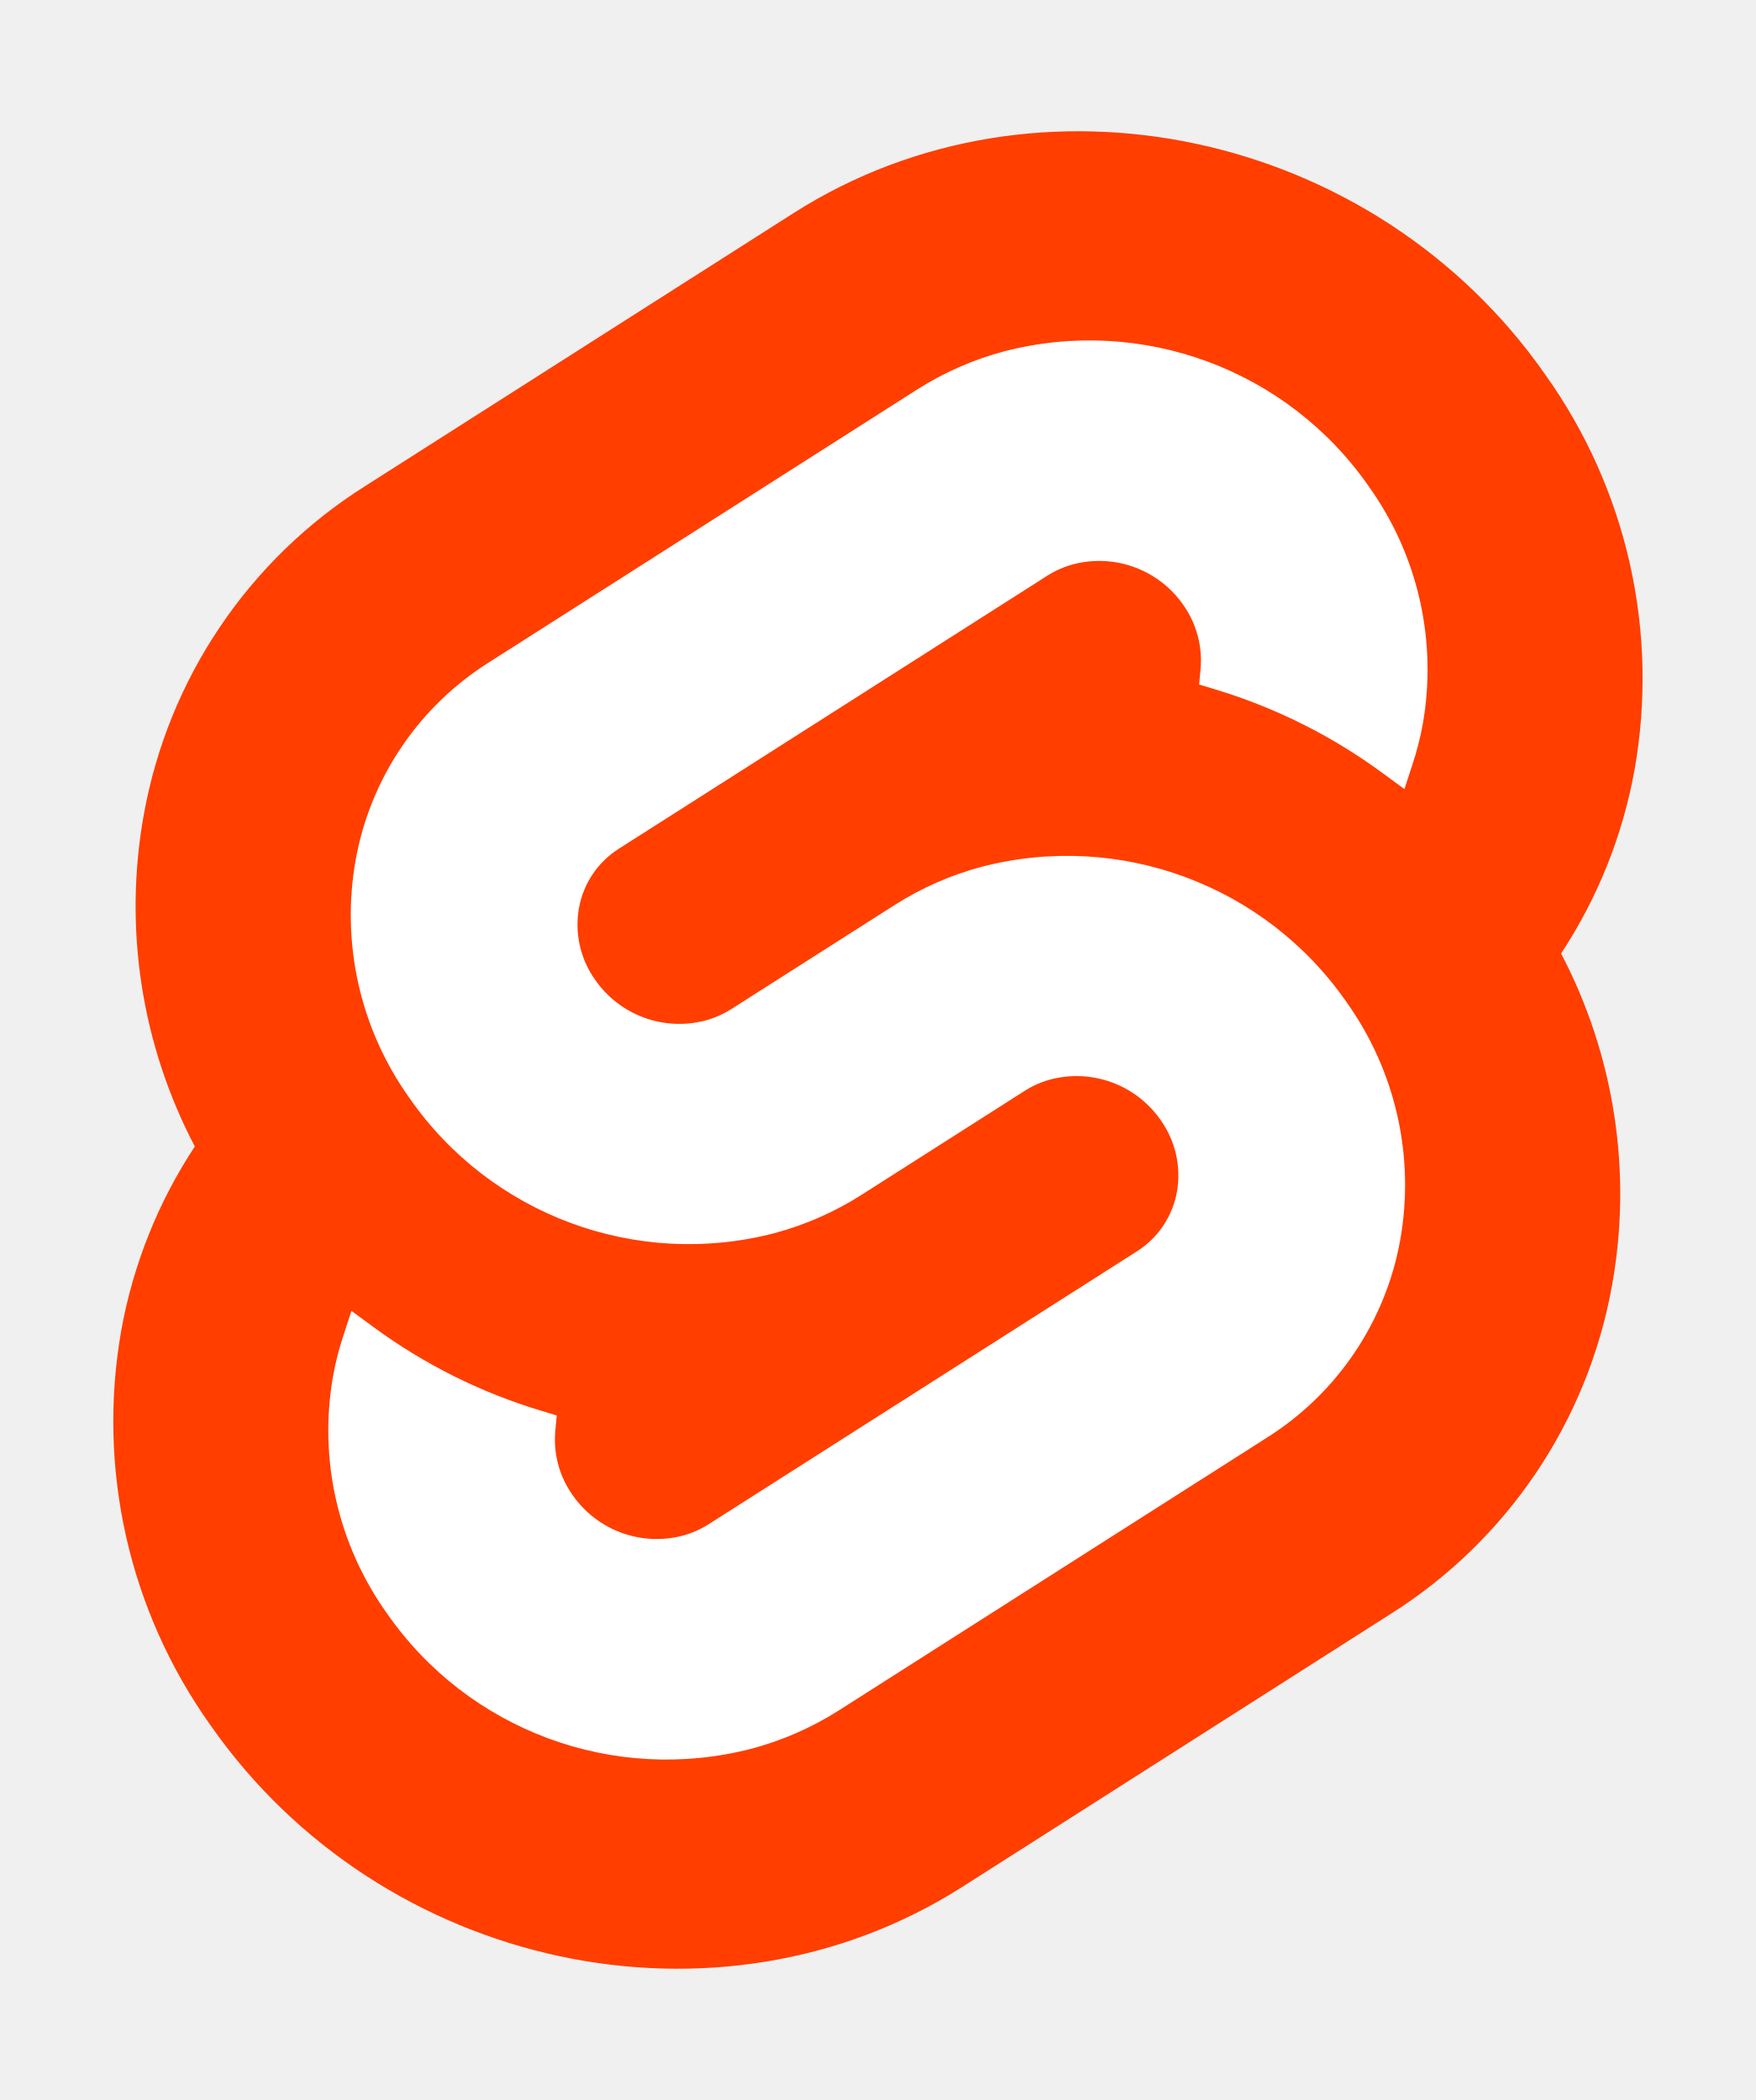
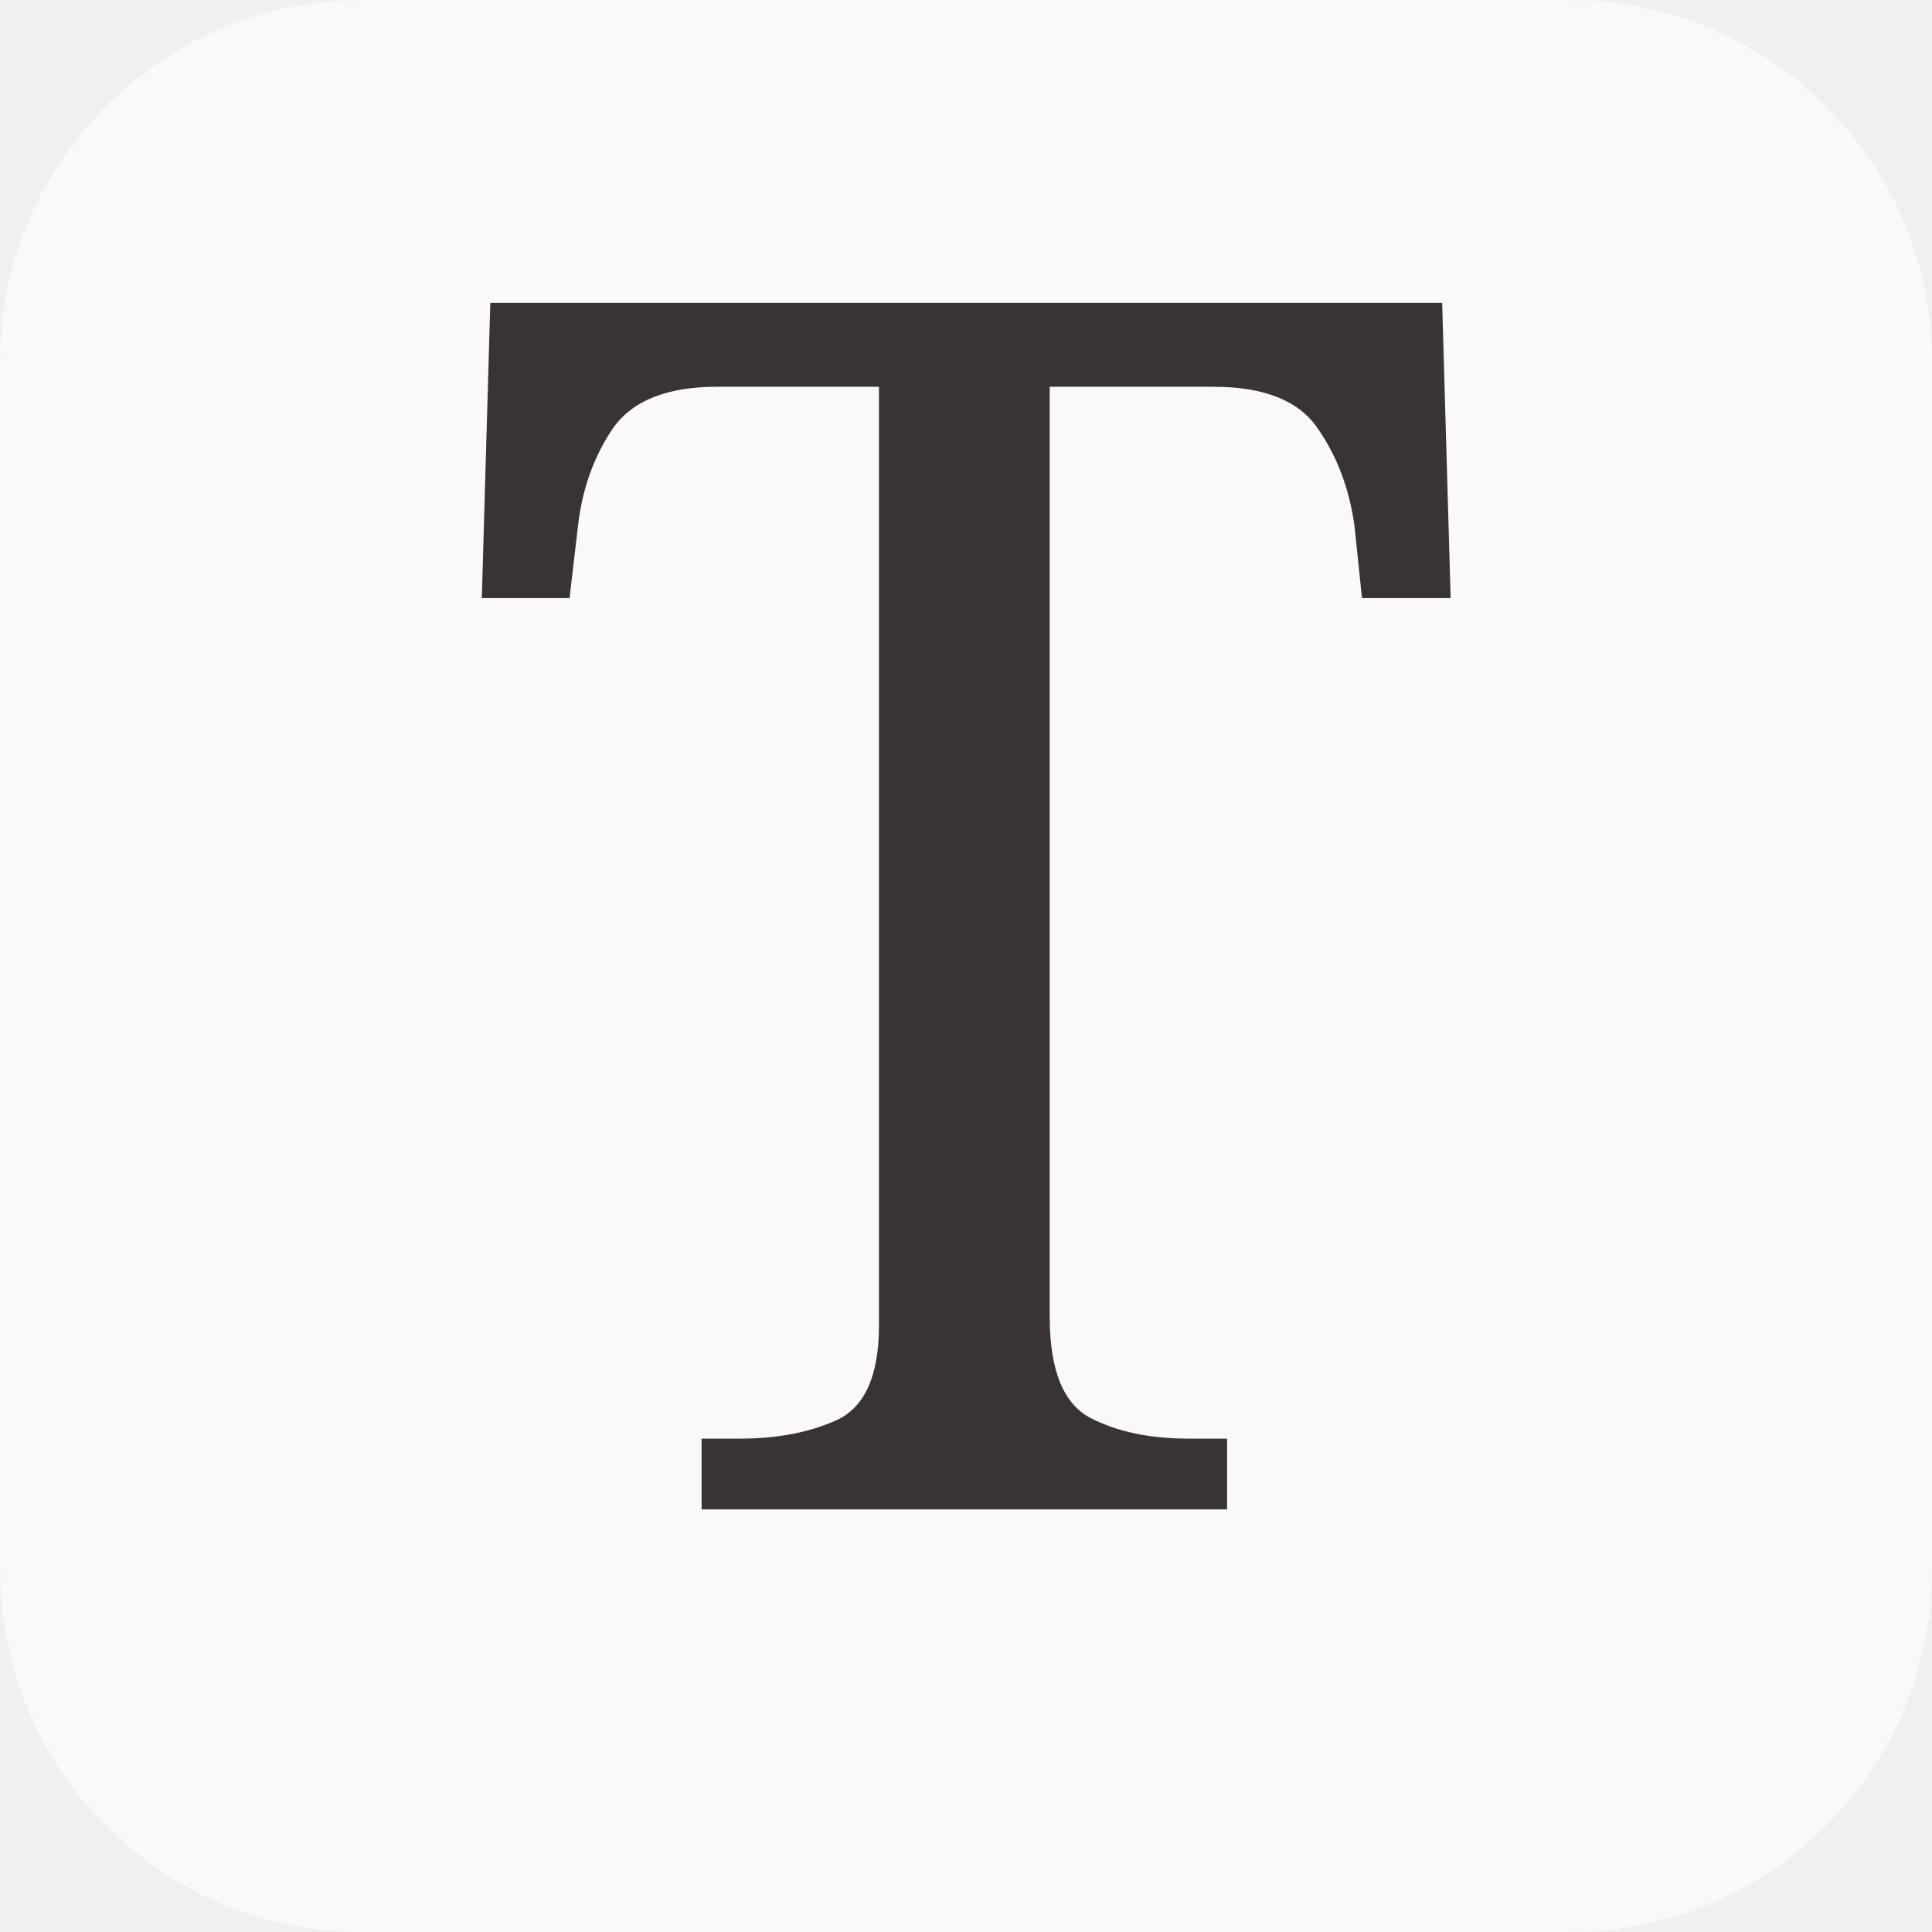
- <svg xmlns="http://www.w3.org/2000/svg" width="107" height="128" viewBox="0 0 107 128">
-   <path d="M94.157 22.819c-10.4-14.885-30.94-19.297-45.792-9.835L22.282 29.608A29.92 29.92 0 0 0 8.764 49.65a31.5 31.5 0 0 0 3.108 20.231 30 30 0 0 0-4.477 11.183 31.9 31.9 0 0 0 5.448 24.116c10.402 14.887 30.942 19.297 45.791 9.835l26.083-16.624A29.92 29.92 0 0 0 98.235 78.35a31.53 31.53 0 0 0-3.105-20.232 30 30 0 0 0 4.474-11.182 31.88 31.88 0 0 0-5.447-24.116" style="fill:#ff3e00" />
-   <path d="M45.817 106.582a20.72 20.72 0 0 1-22.237-8.243 19.17 19.17 0 0 1-3.277-14.503 18 18 0 0 1 .624-2.435l.49-1.498 1.337.981a33.6 33.6 0 0 0 10.203 5.098l.97.294-.09.968a5.85 5.85 0 0 0 1.052 3.878 6.24 6.24 0 0 0 6.695 2.485 5.8 5.8 0 0 0 1.603-.704L69.27 76.28a5.43 5.43 0 0 0 2.45-3.631 5.8 5.8 0 0 0-.987-4.371 6.24 6.24 0 0 0-6.698-2.487 5.7 5.7 0 0 0-1.6.704l-9.953 6.345a19 19 0 0 1-5.296 2.326 20.72 20.72 0 0 1-22.237-8.243 19.17 19.17 0 0 1-3.277-14.502 17.99 17.99 0 0 1 8.13-12.052l26.081-16.623a19 19 0 0 1 5.3-2.329 20.72 20.72 0 0 1 22.237 8.243 19.17 19.17 0 0 1 3.277 14.503 18 18 0 0 1-.624 2.435l-.49 1.498-1.337-.98a33.6 33.6 0 0 0-10.203-5.1l-.97-.294.09-.968a5.86 5.86 0 0 0-1.052-3.878 6.24 6.24 0 0 0-6.696-2.485 5.8 5.8 0 0 0-1.602.704L37.73 51.72a5.42 5.42 0 0 0-2.449 3.63 5.79 5.79 0 0 0 .986 4.372 6.24 6.24 0 0 0 6.698 2.486 5.8 5.8 0 0 0 1.602-.704l9.952-6.342a19 19 0 0 1 5.295-2.328 20.72 20.72 0 0 1 22.237 8.242 19.17 19.17 0 0 1 3.277 14.503 18 18 0 0 1-8.13 12.053l-26.081 16.622a19 19 0 0 1-5.3 2.328" style="fill:#fff" />
+ <svg xmlns="http://www.w3.org/2000/svg" width="32" height="32" viewBox="0 0 32 32">
+   <rect width="32" height="32" rx="6" fill="#FAF8F8" />
+   <text x="16" y="25" font-family="Georgia, serif" font-size="28" font-weight="500" fill="#3A3334" text-anchor="middle">T</text>
</svg>
